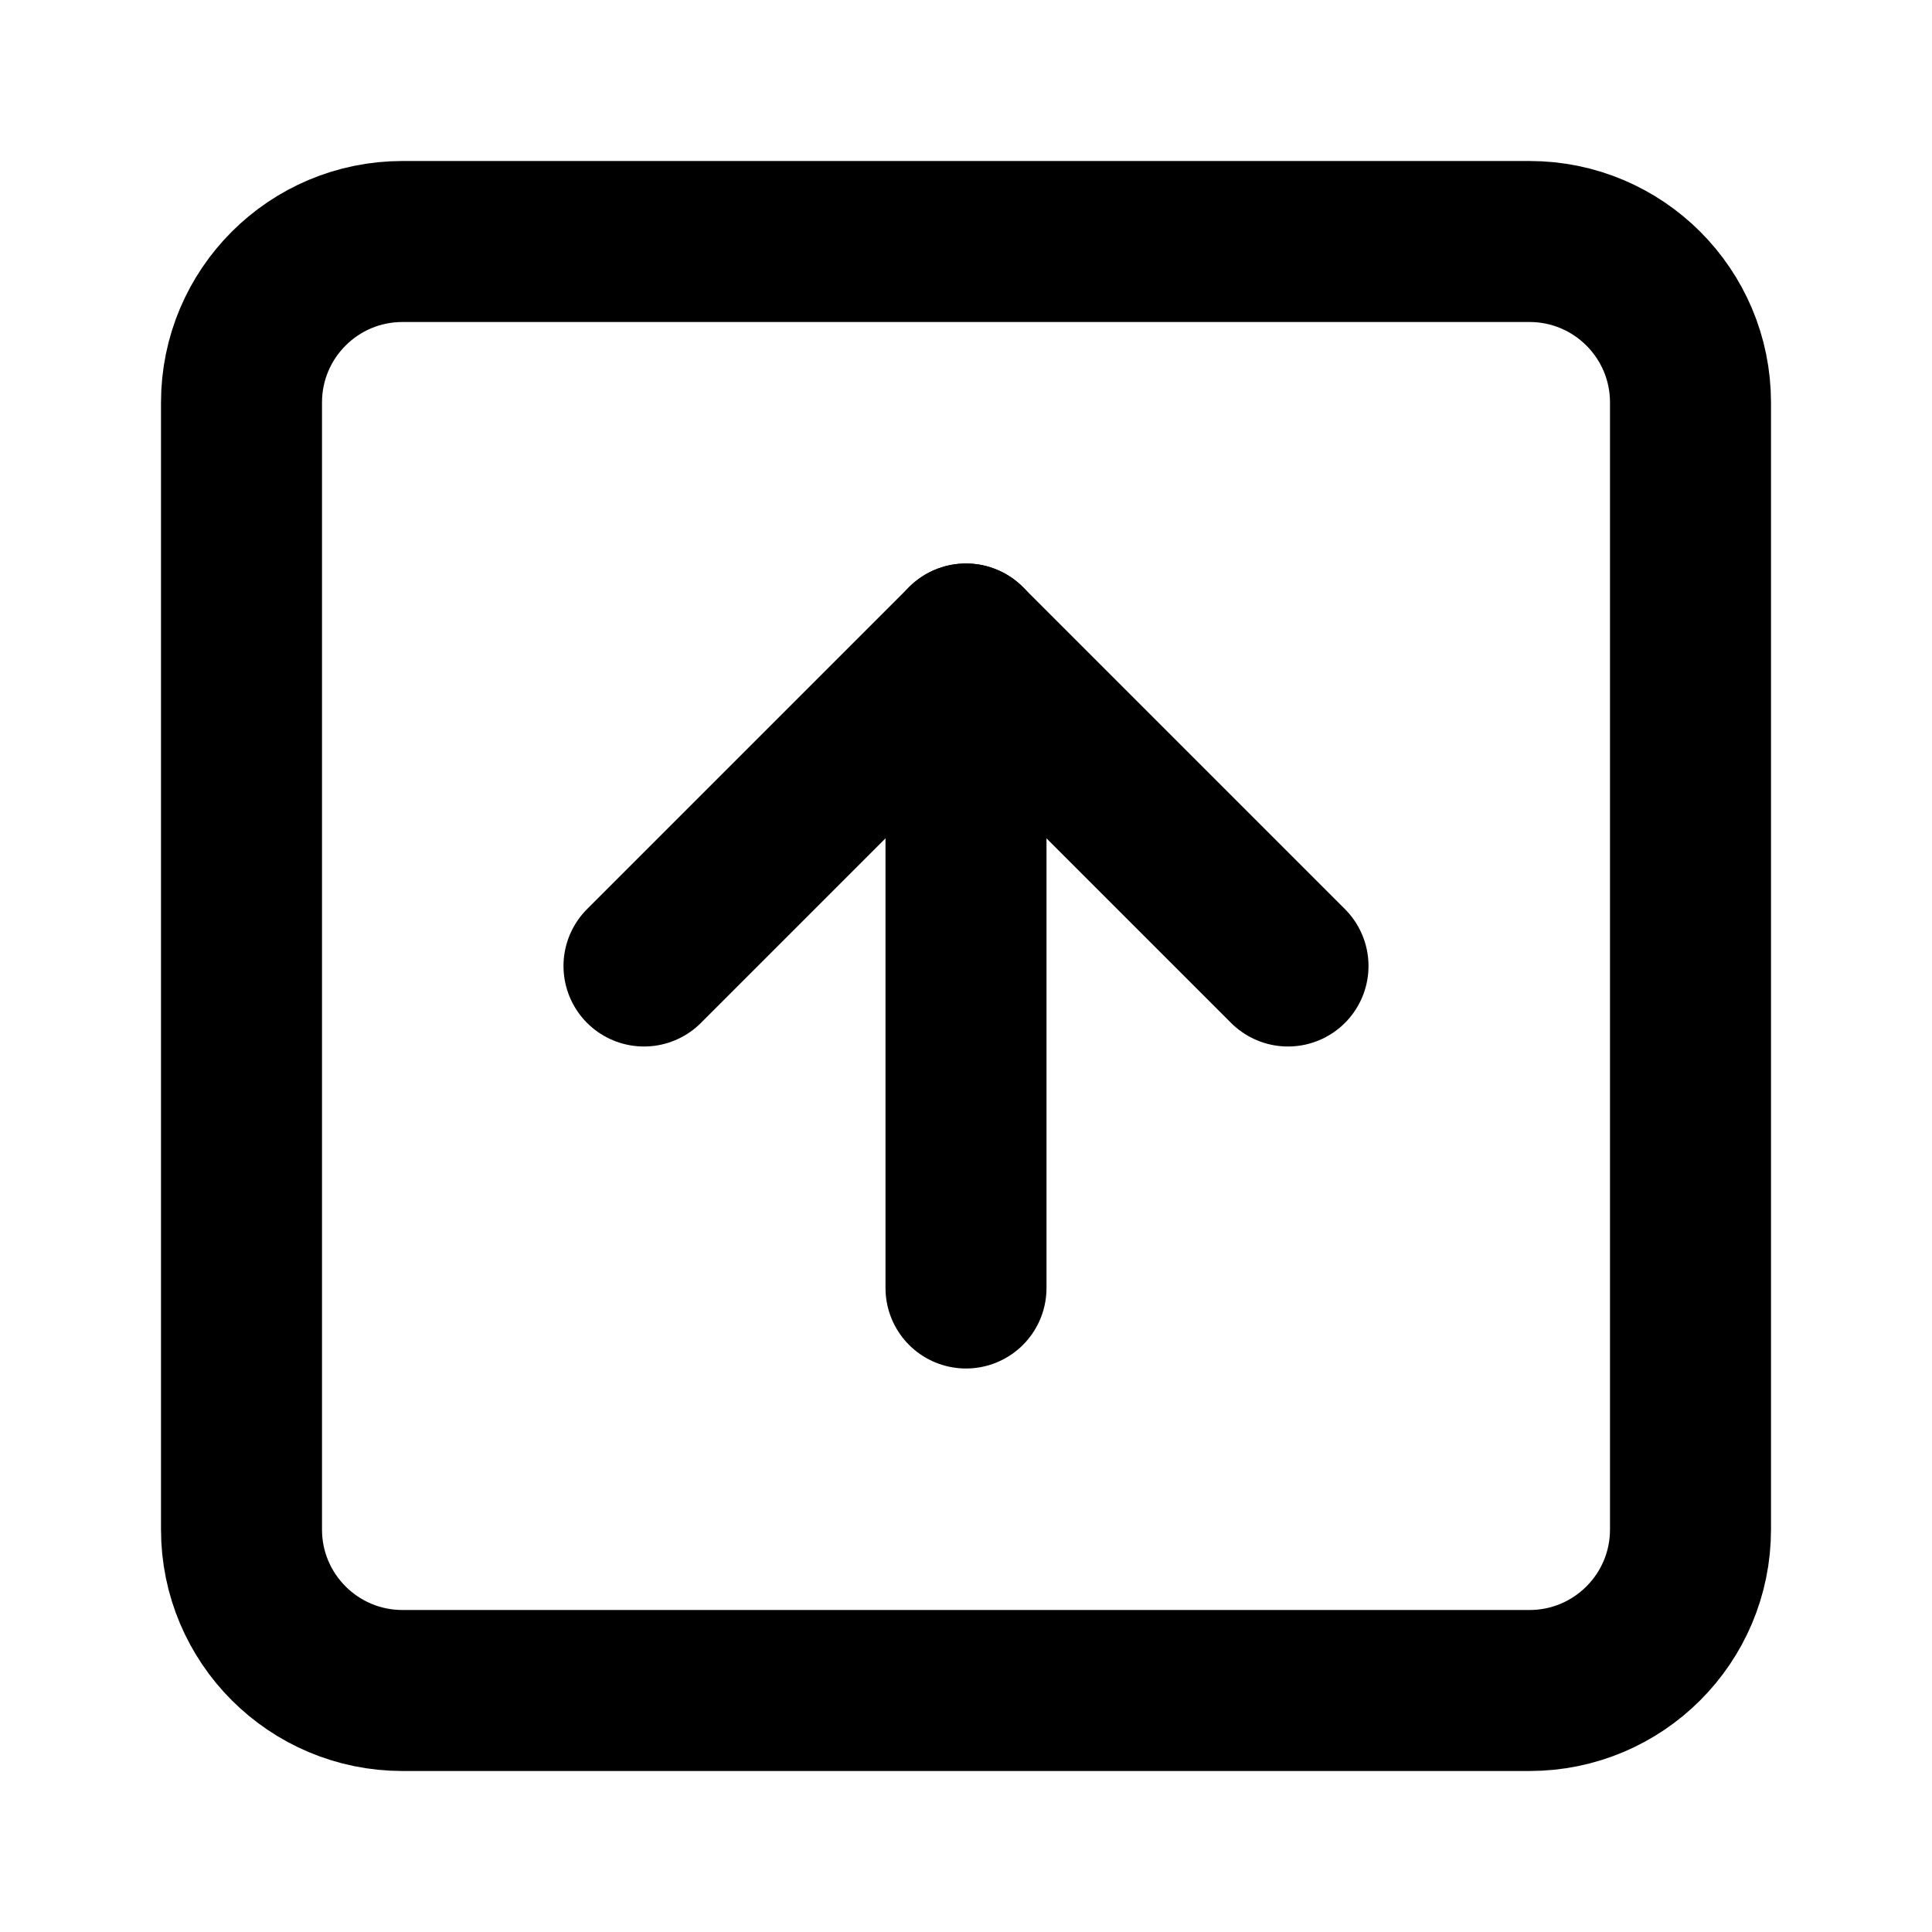
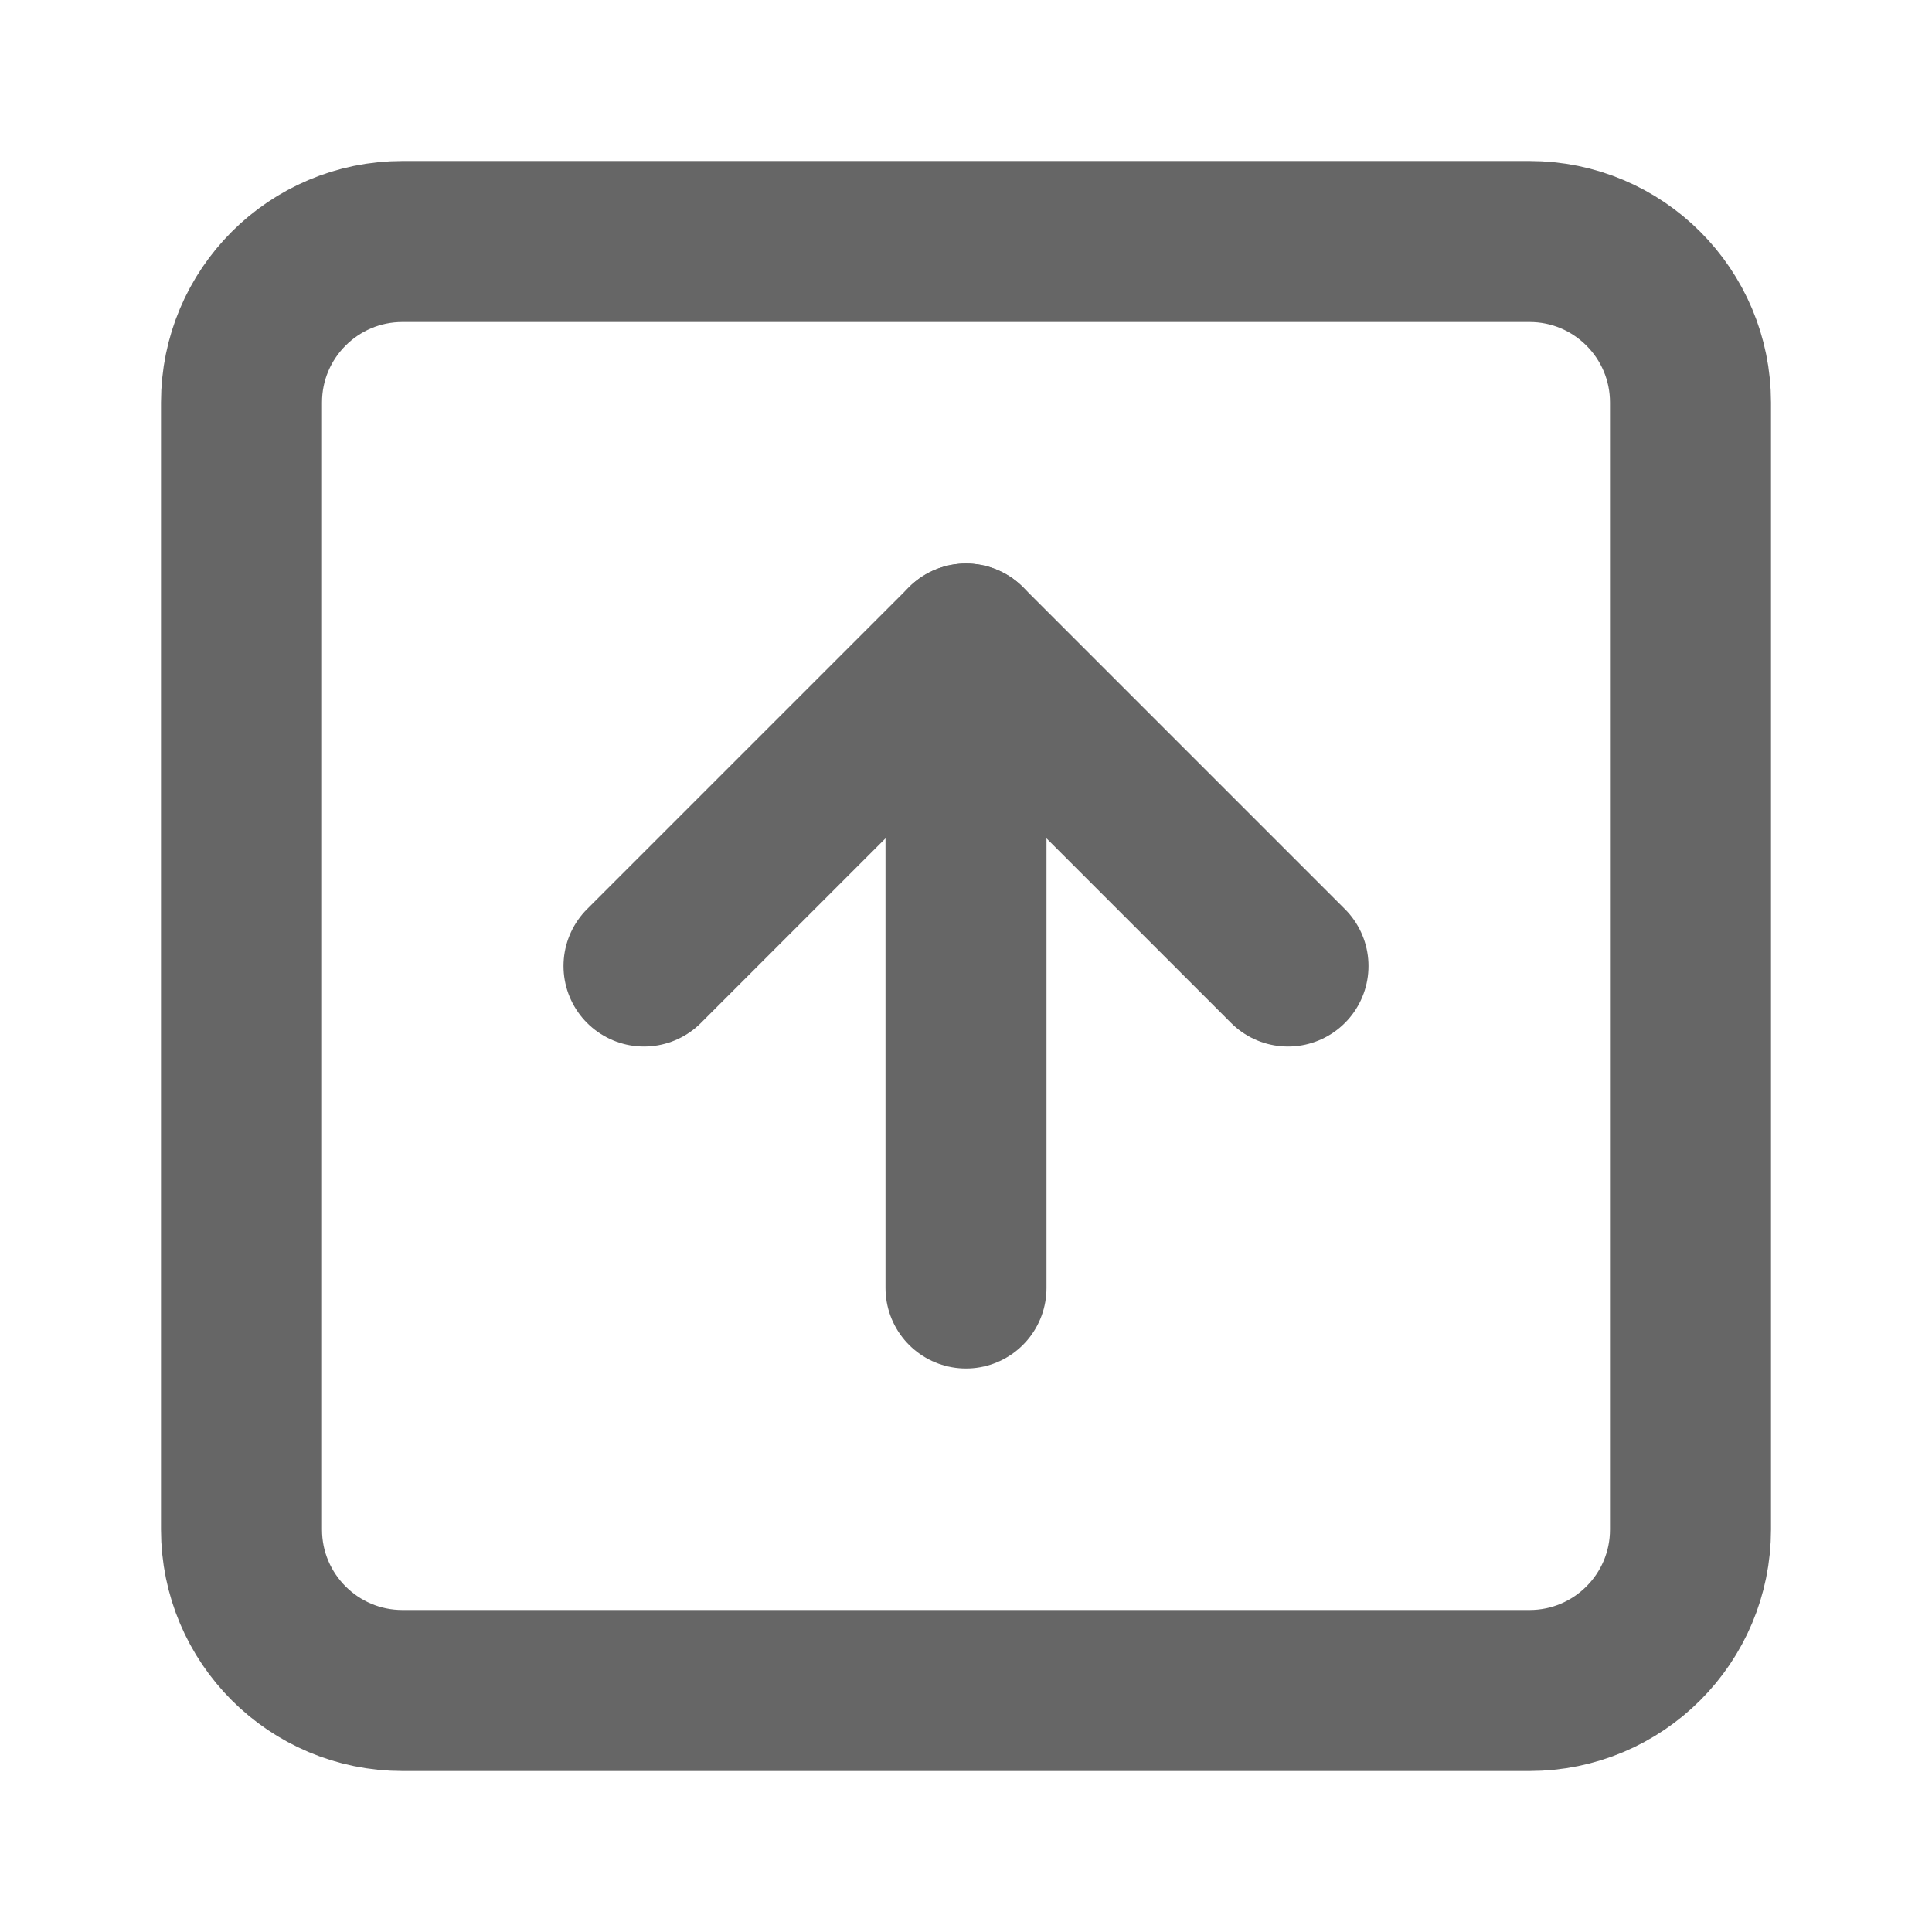
- <svg xmlns="http://www.w3.org/2000/svg" width="24" height="24" viewBox="0 0 24 24" fill="none" stroke="currentColor" stroke-width="2" stroke-linecap="round" stroke-linejoin="round" class="icon icon-tabler icons-tabler-outline icon-tabler-square-arrow-up">
+ <svg xmlns="http://www.w3.org/2000/svg" width="24" height="24" viewBox="0 0 24 24" fill="none" stroke="#666666" stroke-width="2" stroke-linecap="round" stroke-linejoin="round" class="icon icon-tabler icons-tabler-outline icon-tabler-square-arrow-up">
  <path stroke="none" d="M0 0h24v24H0z" fill="none" />
  <path d="M16 12l-4 -4l-4 4" />
  <path d="M12 16v-8" />
  <path d="M3 3m0 2a2 2 0 0 1 2 -2h14a2 2 0 0 1 2 2v14a2 2 0 0 1 -2 2h-14a2 2 0 0 1 -2 -2z" />
</svg>
